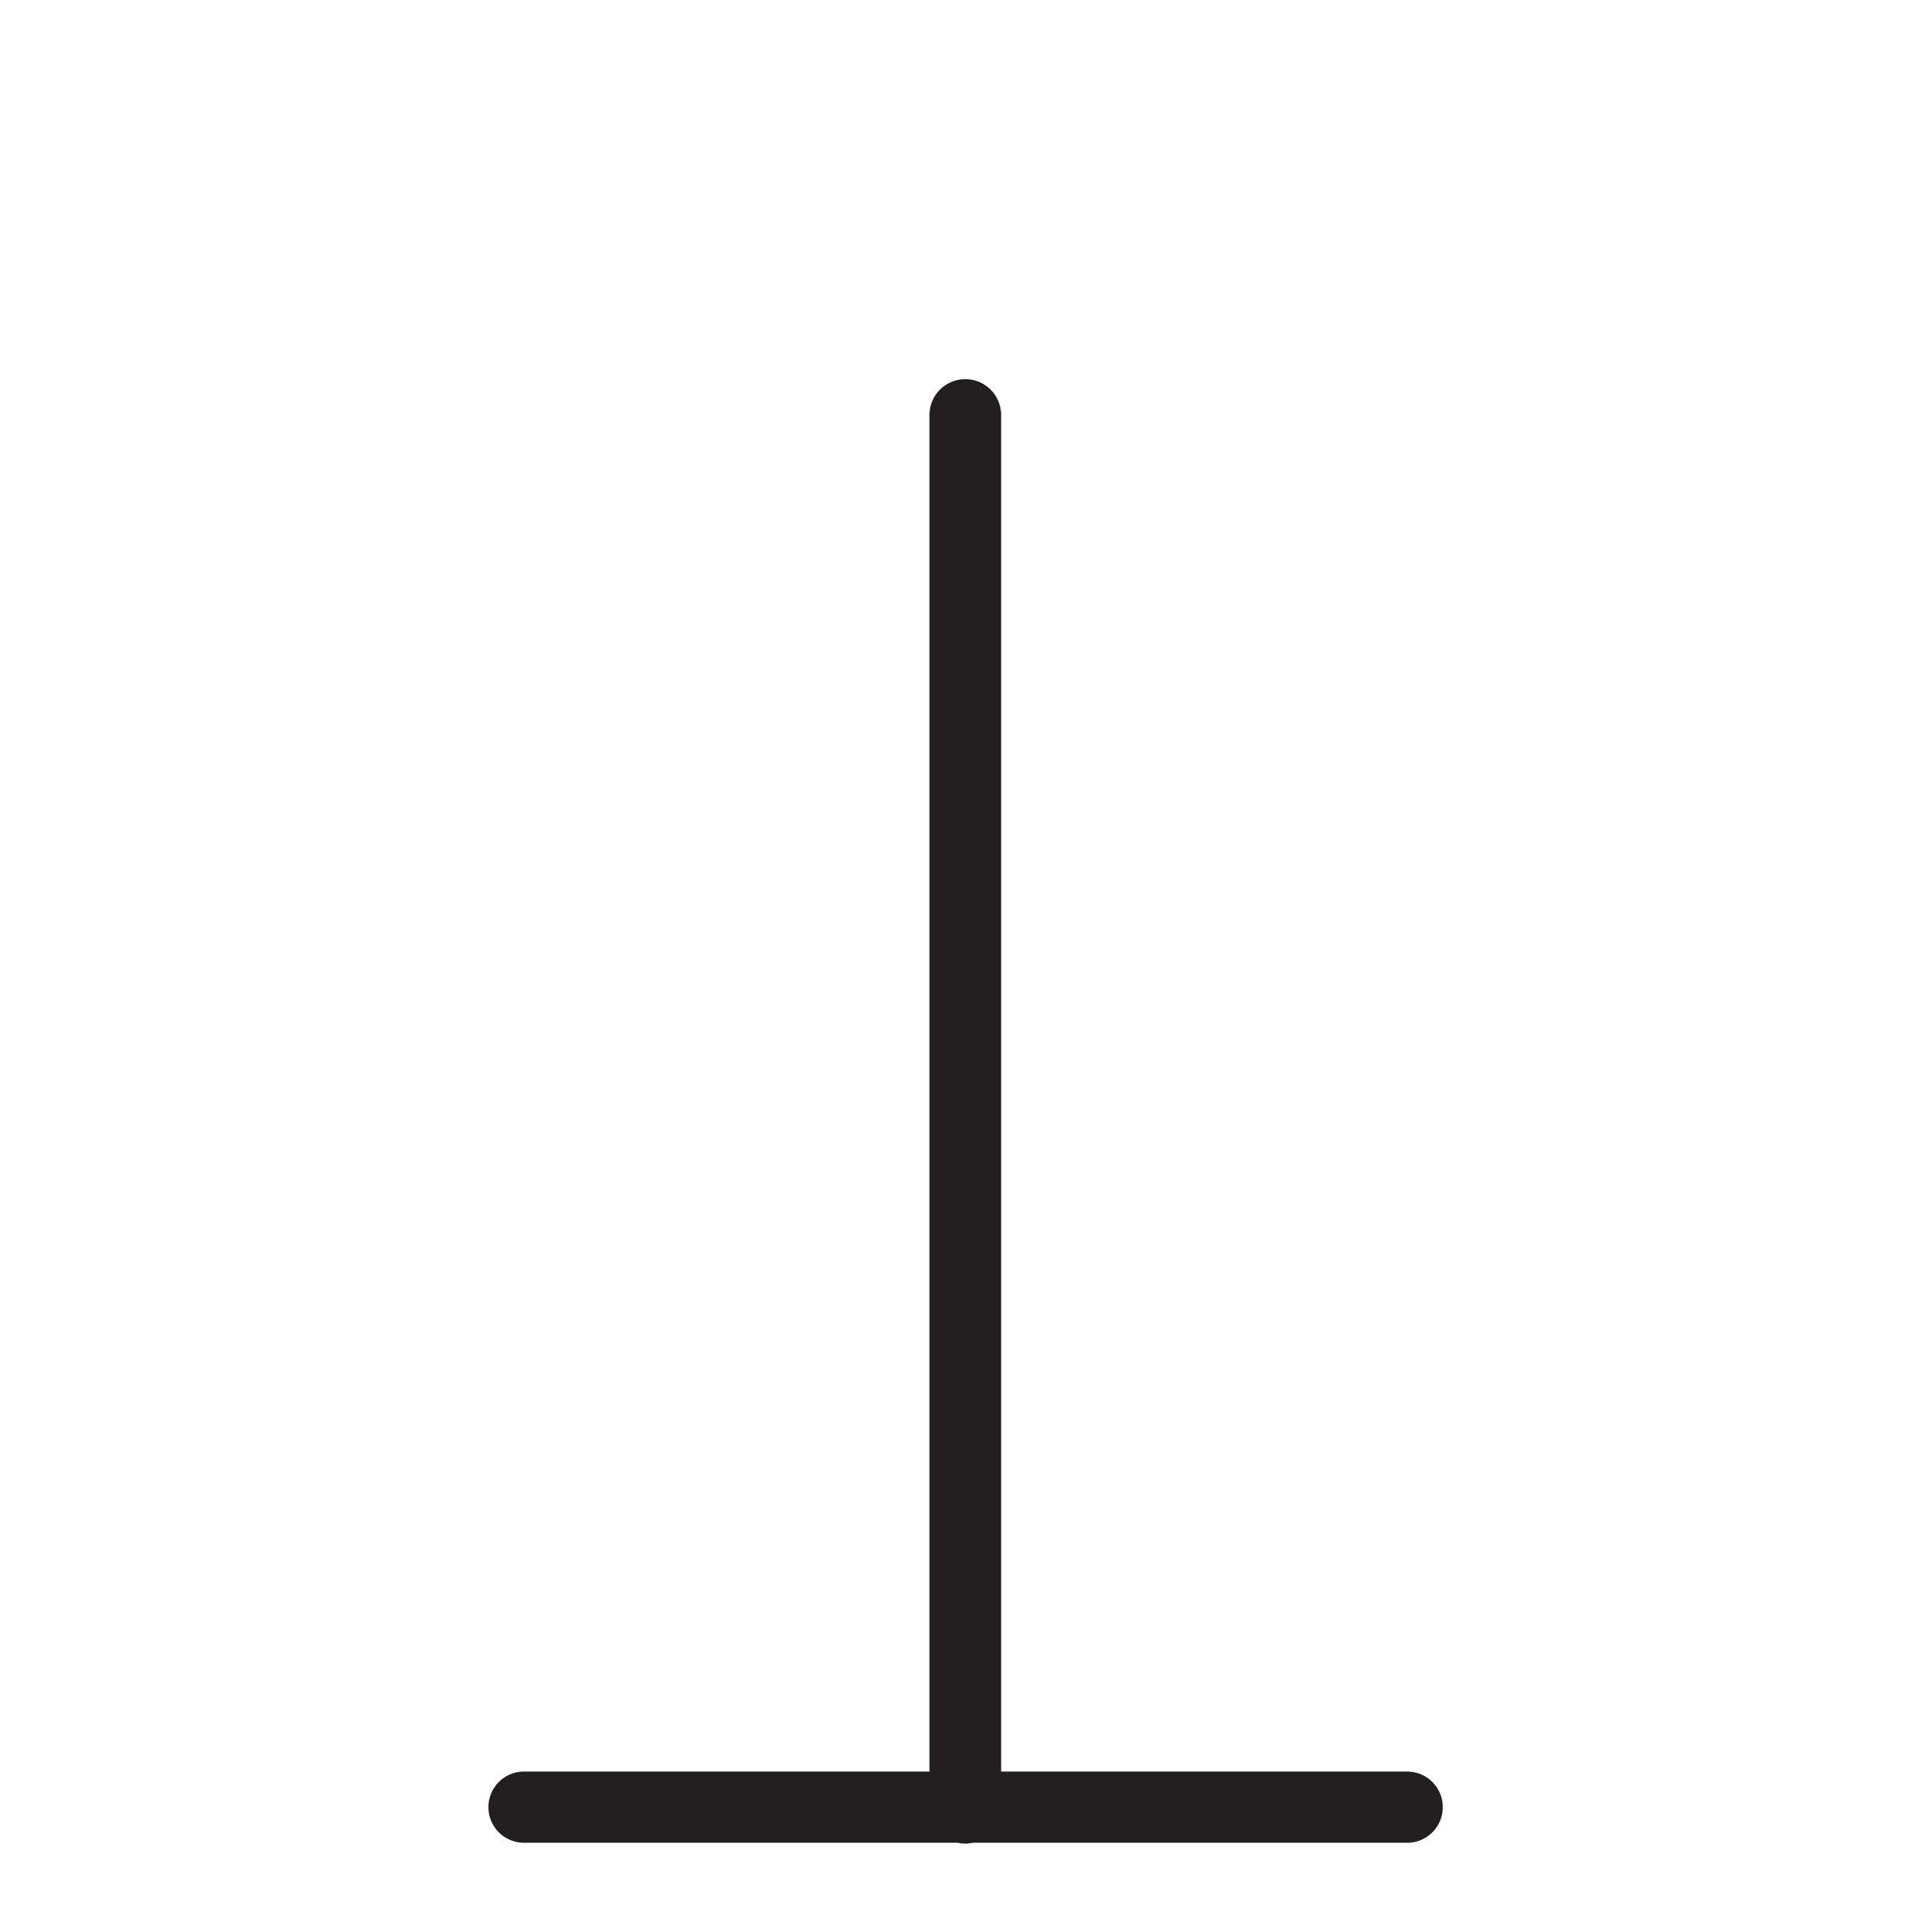
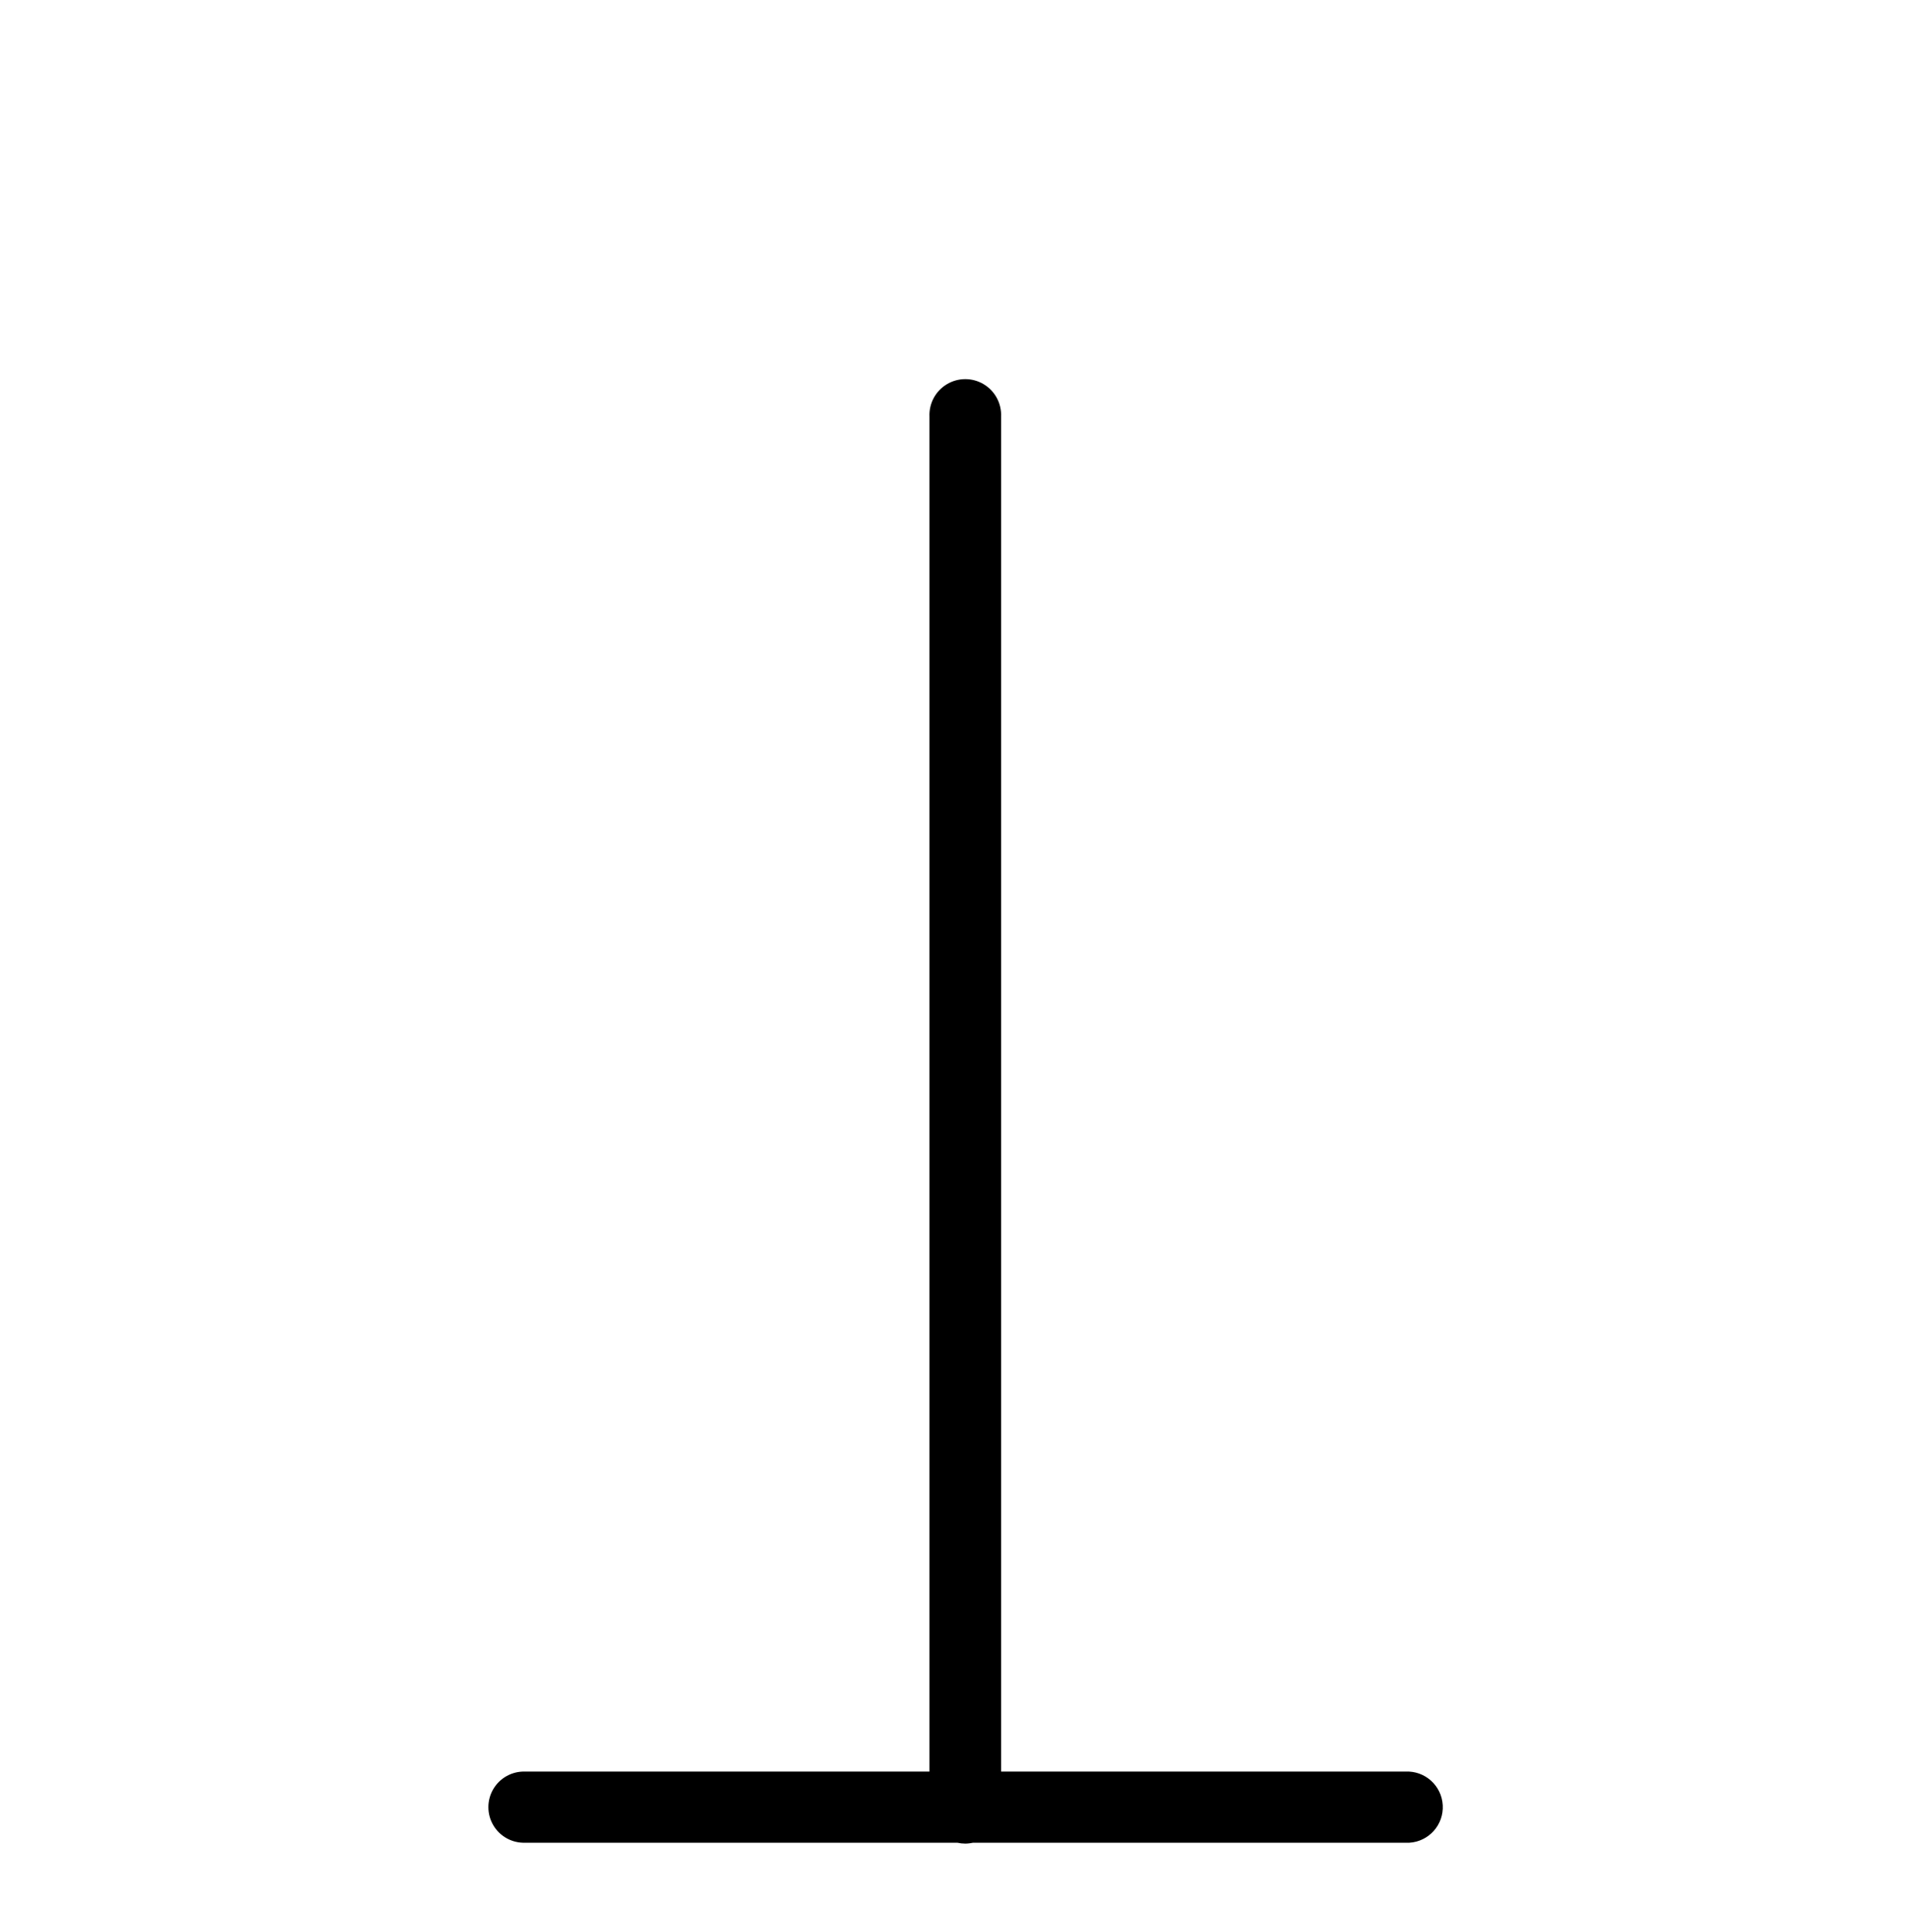
<svg xmlns="http://www.w3.org/2000/svg" height="65cm" viewBox="0 0 650 650" width="65cm">
-   <path d="m324.884 620.514a11.981 11.981 0 0 0 1.433-.099 11.981 11.981 0 0 0 1.176-.198h145.536a11.981 11.981 0 0 0 1.324 0 11.993 11.993 0 0 0 -1.324-23.949h-136.089v-456.062a12.063 12.063 0 1 0 -24.102 0v456.062h-136.089a11.981 11.981 0 1 0 0 23.949h145.484a11.981 11.981 0 0 0 2.658.296z" fill="#231f20" stroke-width="98.817" />
+   <path d="m324.884 620.514a11.981 11.981 0 0 0 1.433-.099 11.981 11.981 0 0 0 1.176-.198h145.536a11.981 11.981 0 0 0 1.324 0 11.993 11.993 0 0 0 -1.324-23.949h-136.089v-456.062a12.063 12.063 0 1 0 -24.102 0v456.062h-136.089a11.981 11.981 0 1 0 0 23.949h145.484a11.981 11.981 0 0 0 2.658.296z" stroke-width="98.817" />
</svg>
